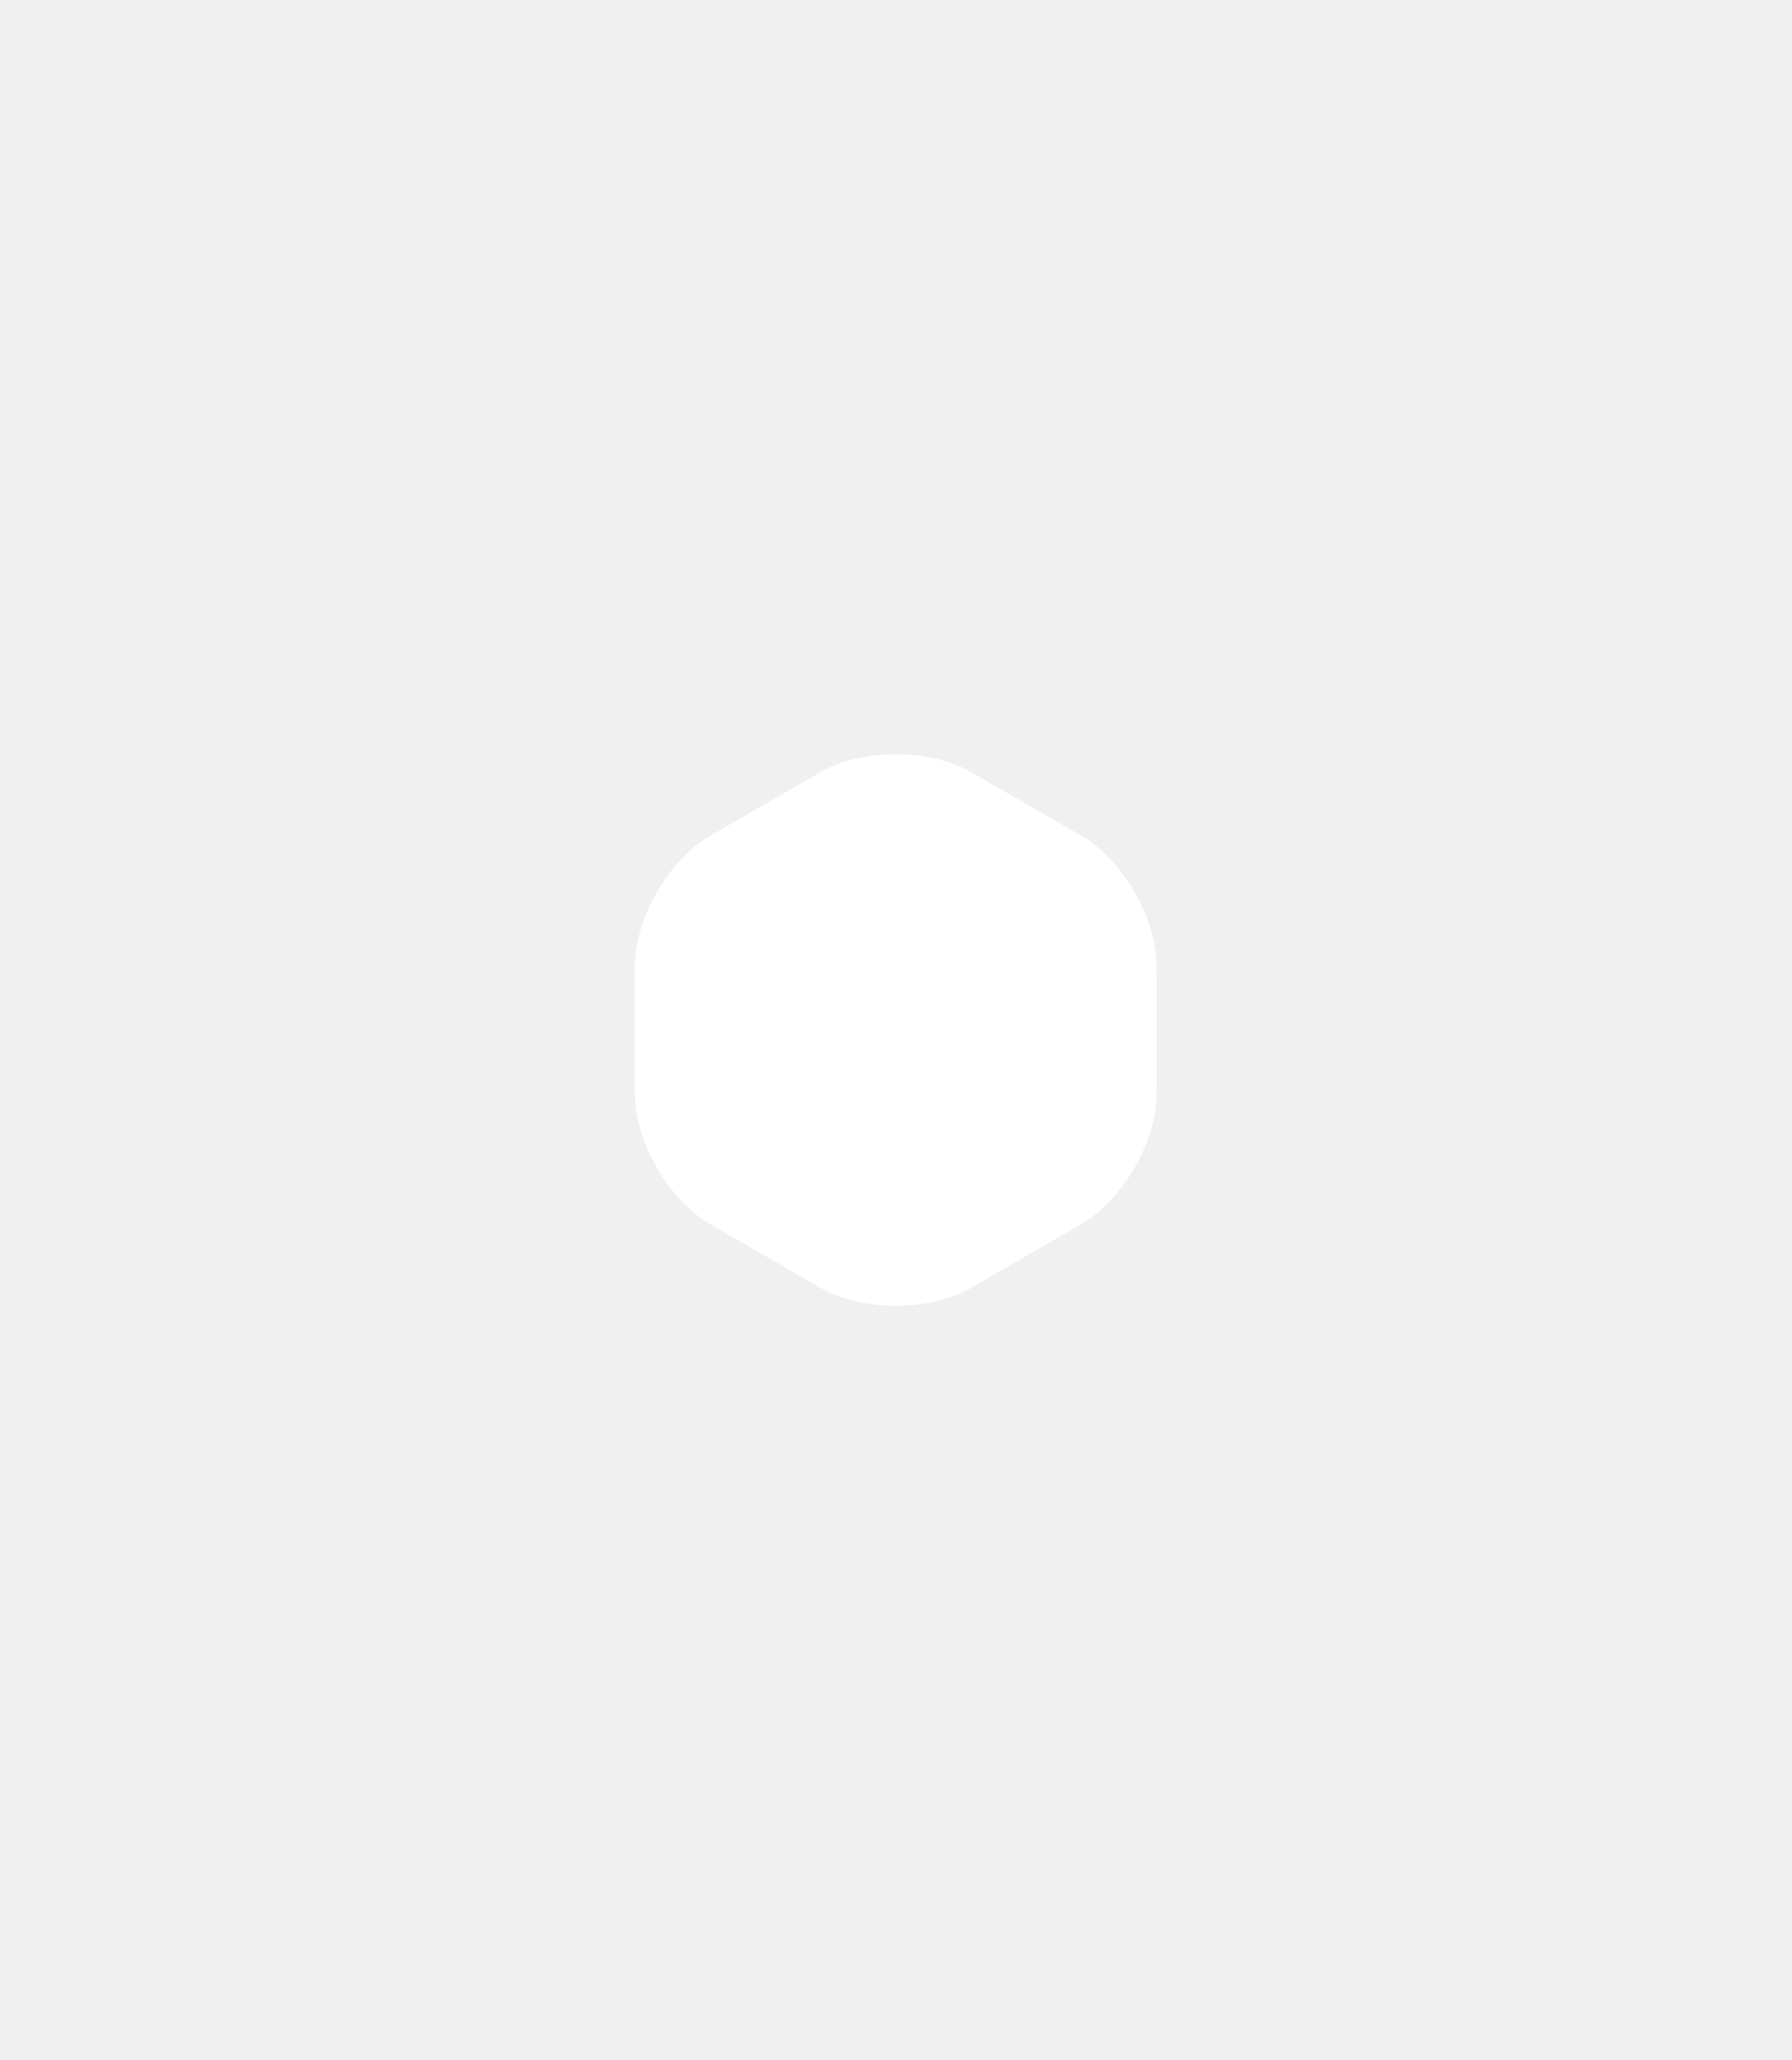
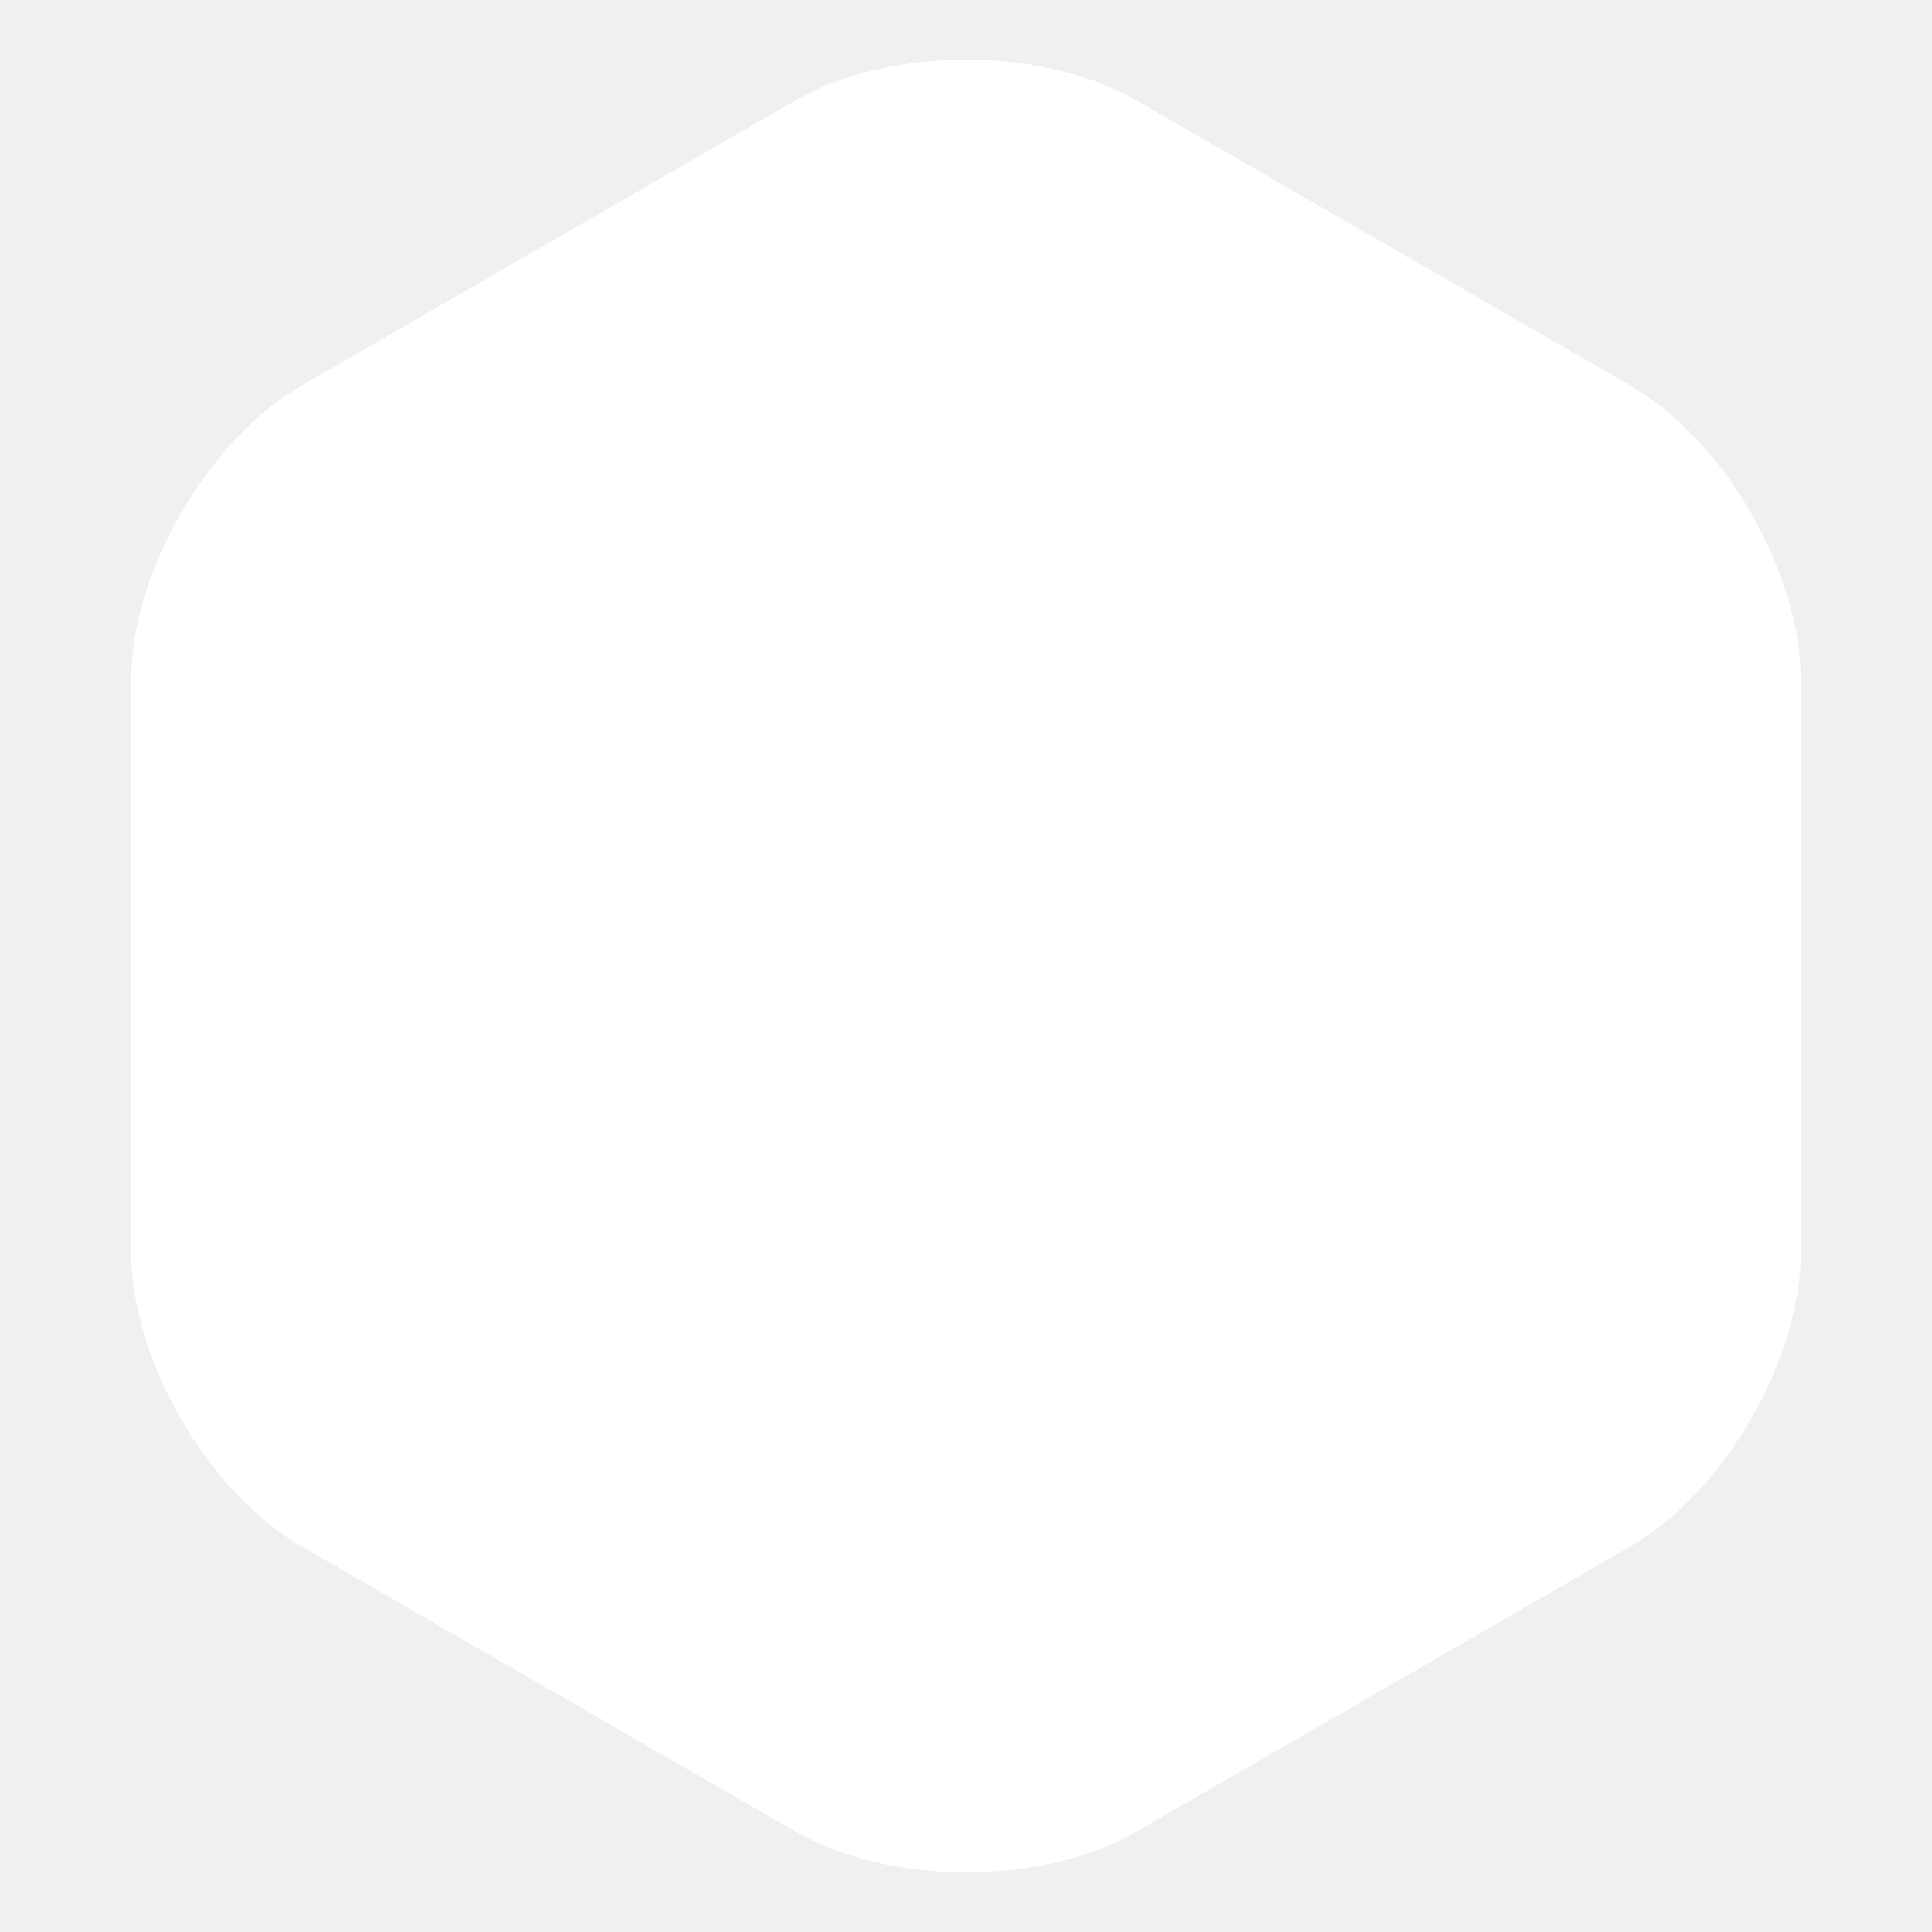
- <svg xmlns="http://www.w3.org/2000/svg" version="1.1" id="Layer_2" x="0px" y="0px" width="41.167px" height="47.333px" viewBox="0 0 41.167 47.333" enable-background="new 0 0 41.167 47.333" xml:space="preserve">
-   <g>
-     <g>
-       <g>
- 		</g>
-     </g>
-   </g>
-   <g>
-     <path fill="#FFFFFF" d="M26.58,25.127c0,1.1-0.779,2.45-1.732,3l-2.532,1.463c-0.953,0.55-2.511,0.55-3.464,0l-2.532-1.463   c-0.953-0.55-1.732-1.9-1.732-3v-2.923c0-1.1,0.779-2.45,1.732-3l2.532-1.461c0.953-0.55,2.511-0.55,3.464,0l2.531,1.461   c0.953,0.55,1.732,1.9,1.732,3L26.58,25.127z" />
-   </g>
+ <svg xmlns="http://www.w3.org/2000/svg" viewBox="0 0 128 128">
+   <path fill="#FFFFFF" d="M119.312,82.934c0,7.15-5.066,15.925-11.258,19.5l-32.796,18.935c-6.191,3.575-16.324,3.575-22.516,0  l-32.795-18.935c-6.192-3.575-11.258-12.35-11.258-19.5V45.066c0-7.15,5.066-15.925,11.258-19.5L52.742,6.632  c6.192-3.575,16.325-3.575,22.516,0l32.796,18.935c6.191,3.575,11.258,12.35,11.258,19.5V82.934z" />
</svg>
